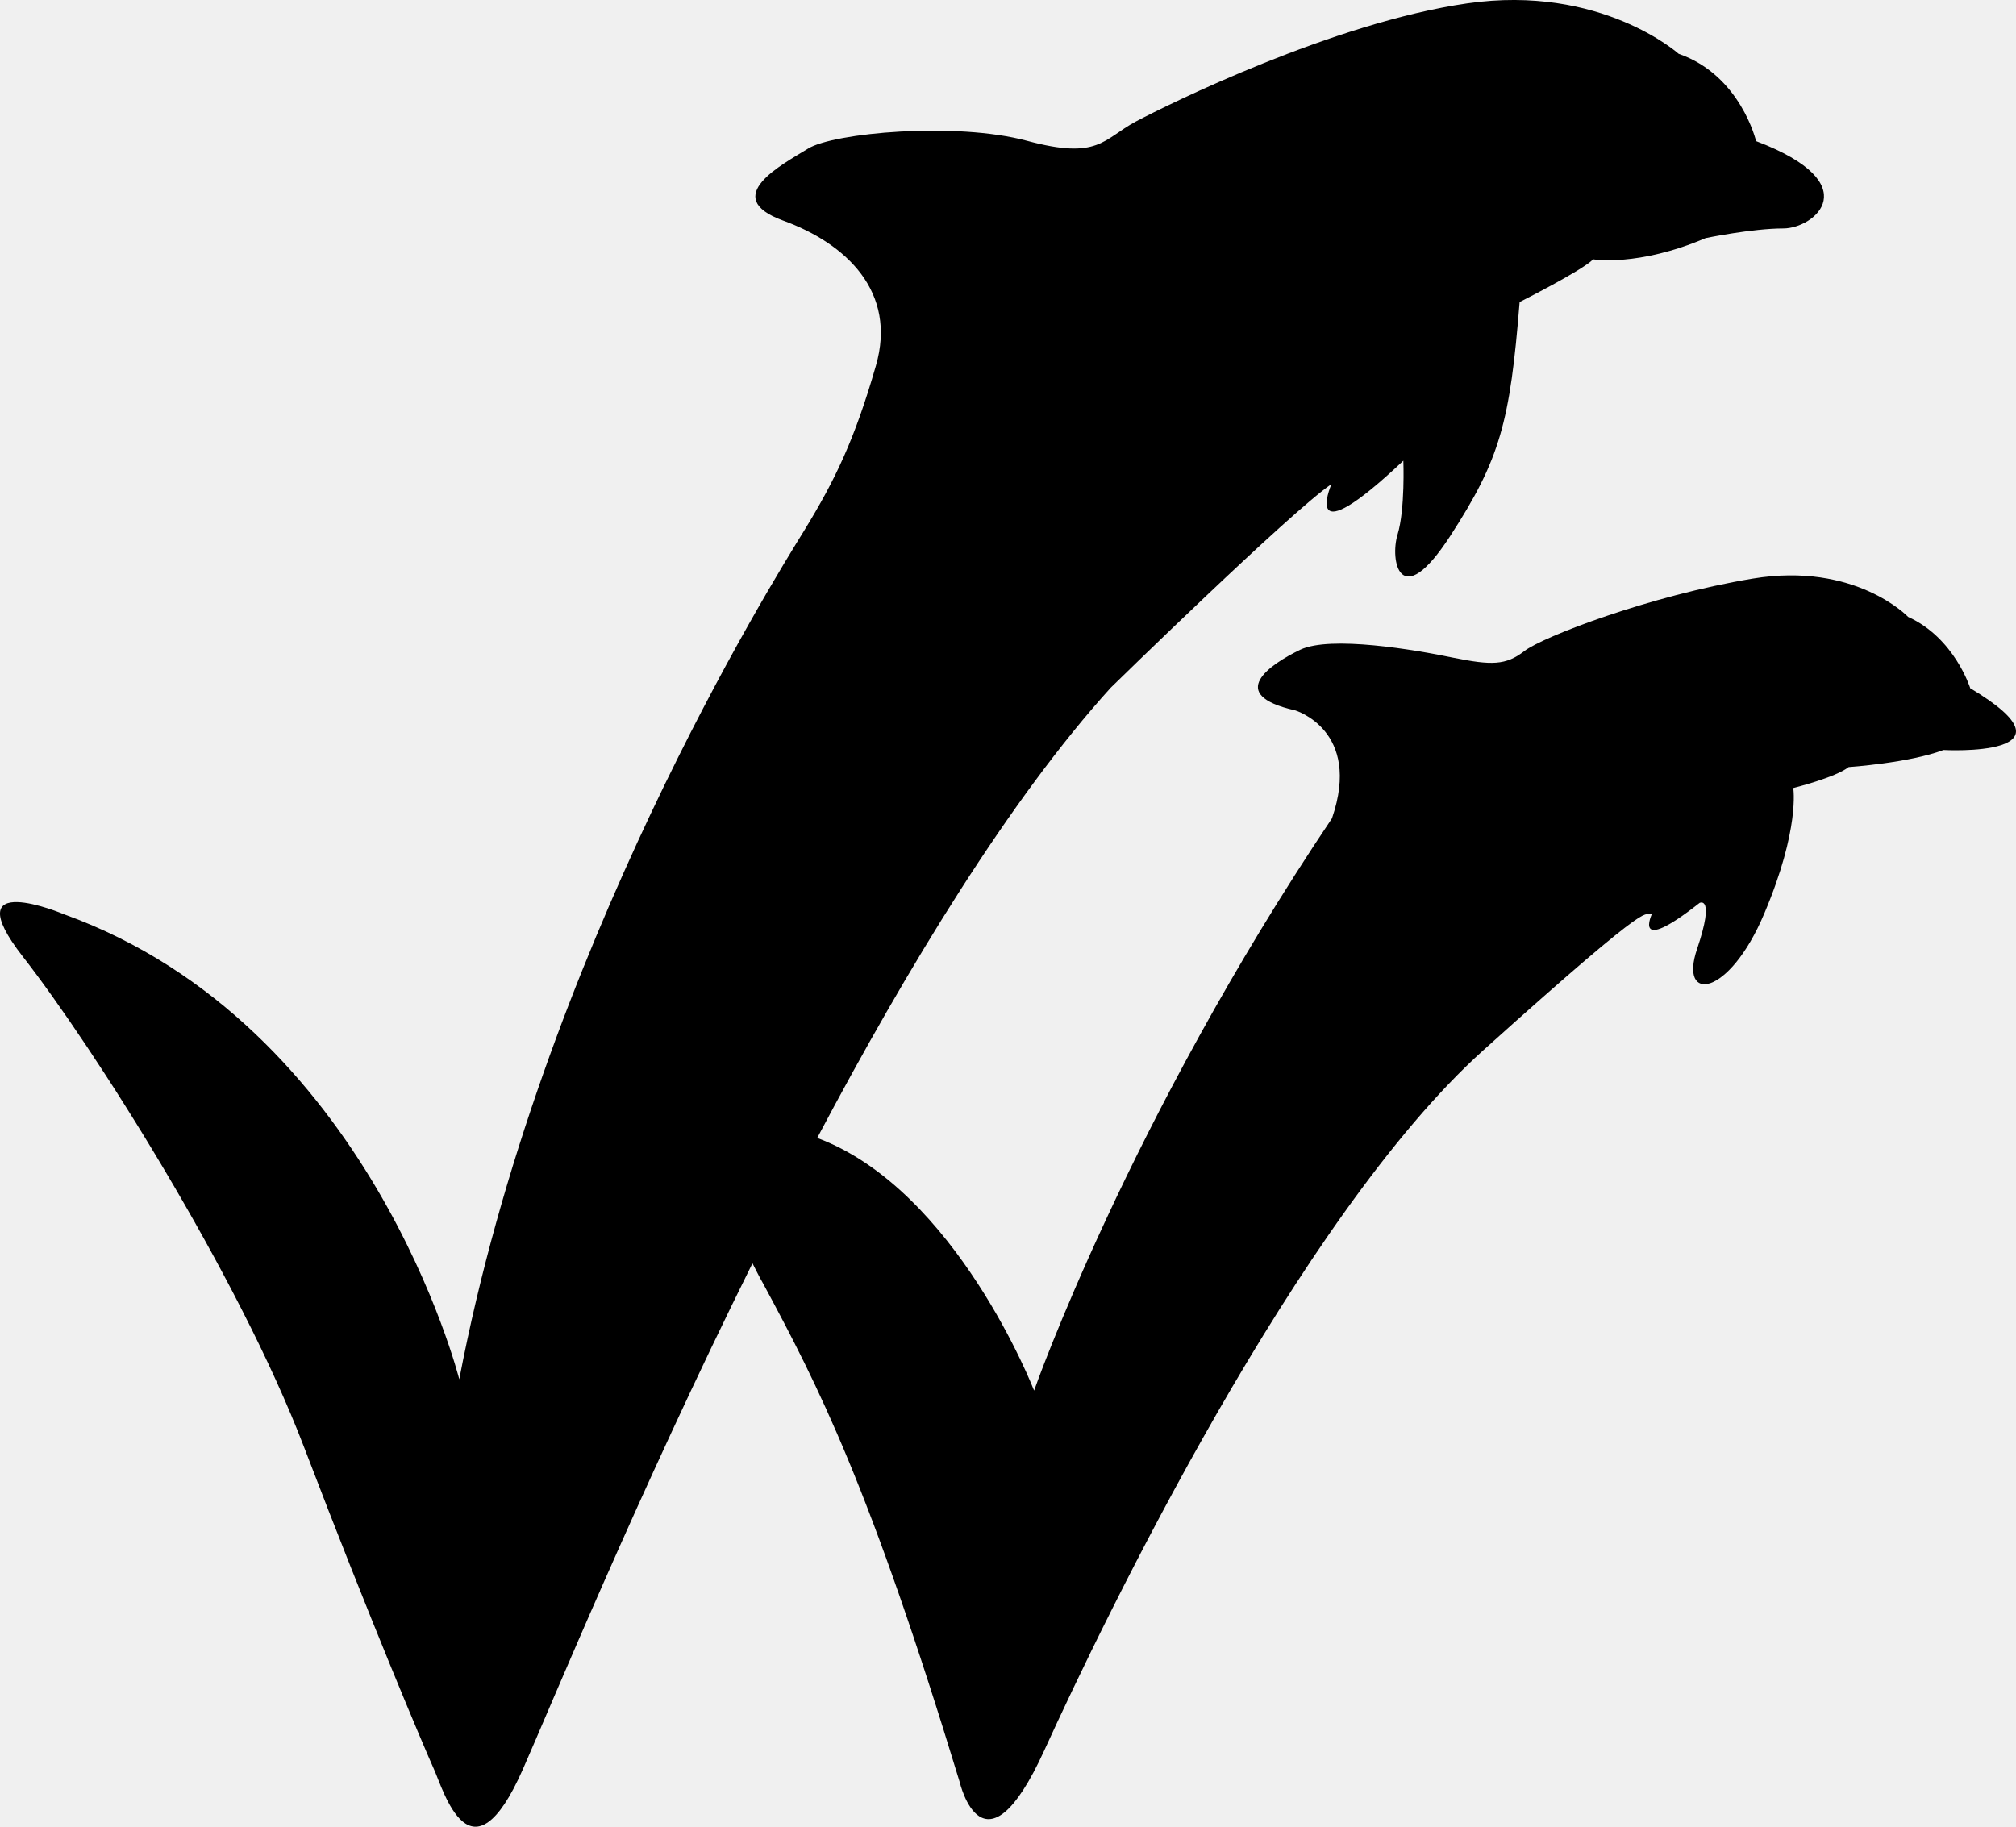
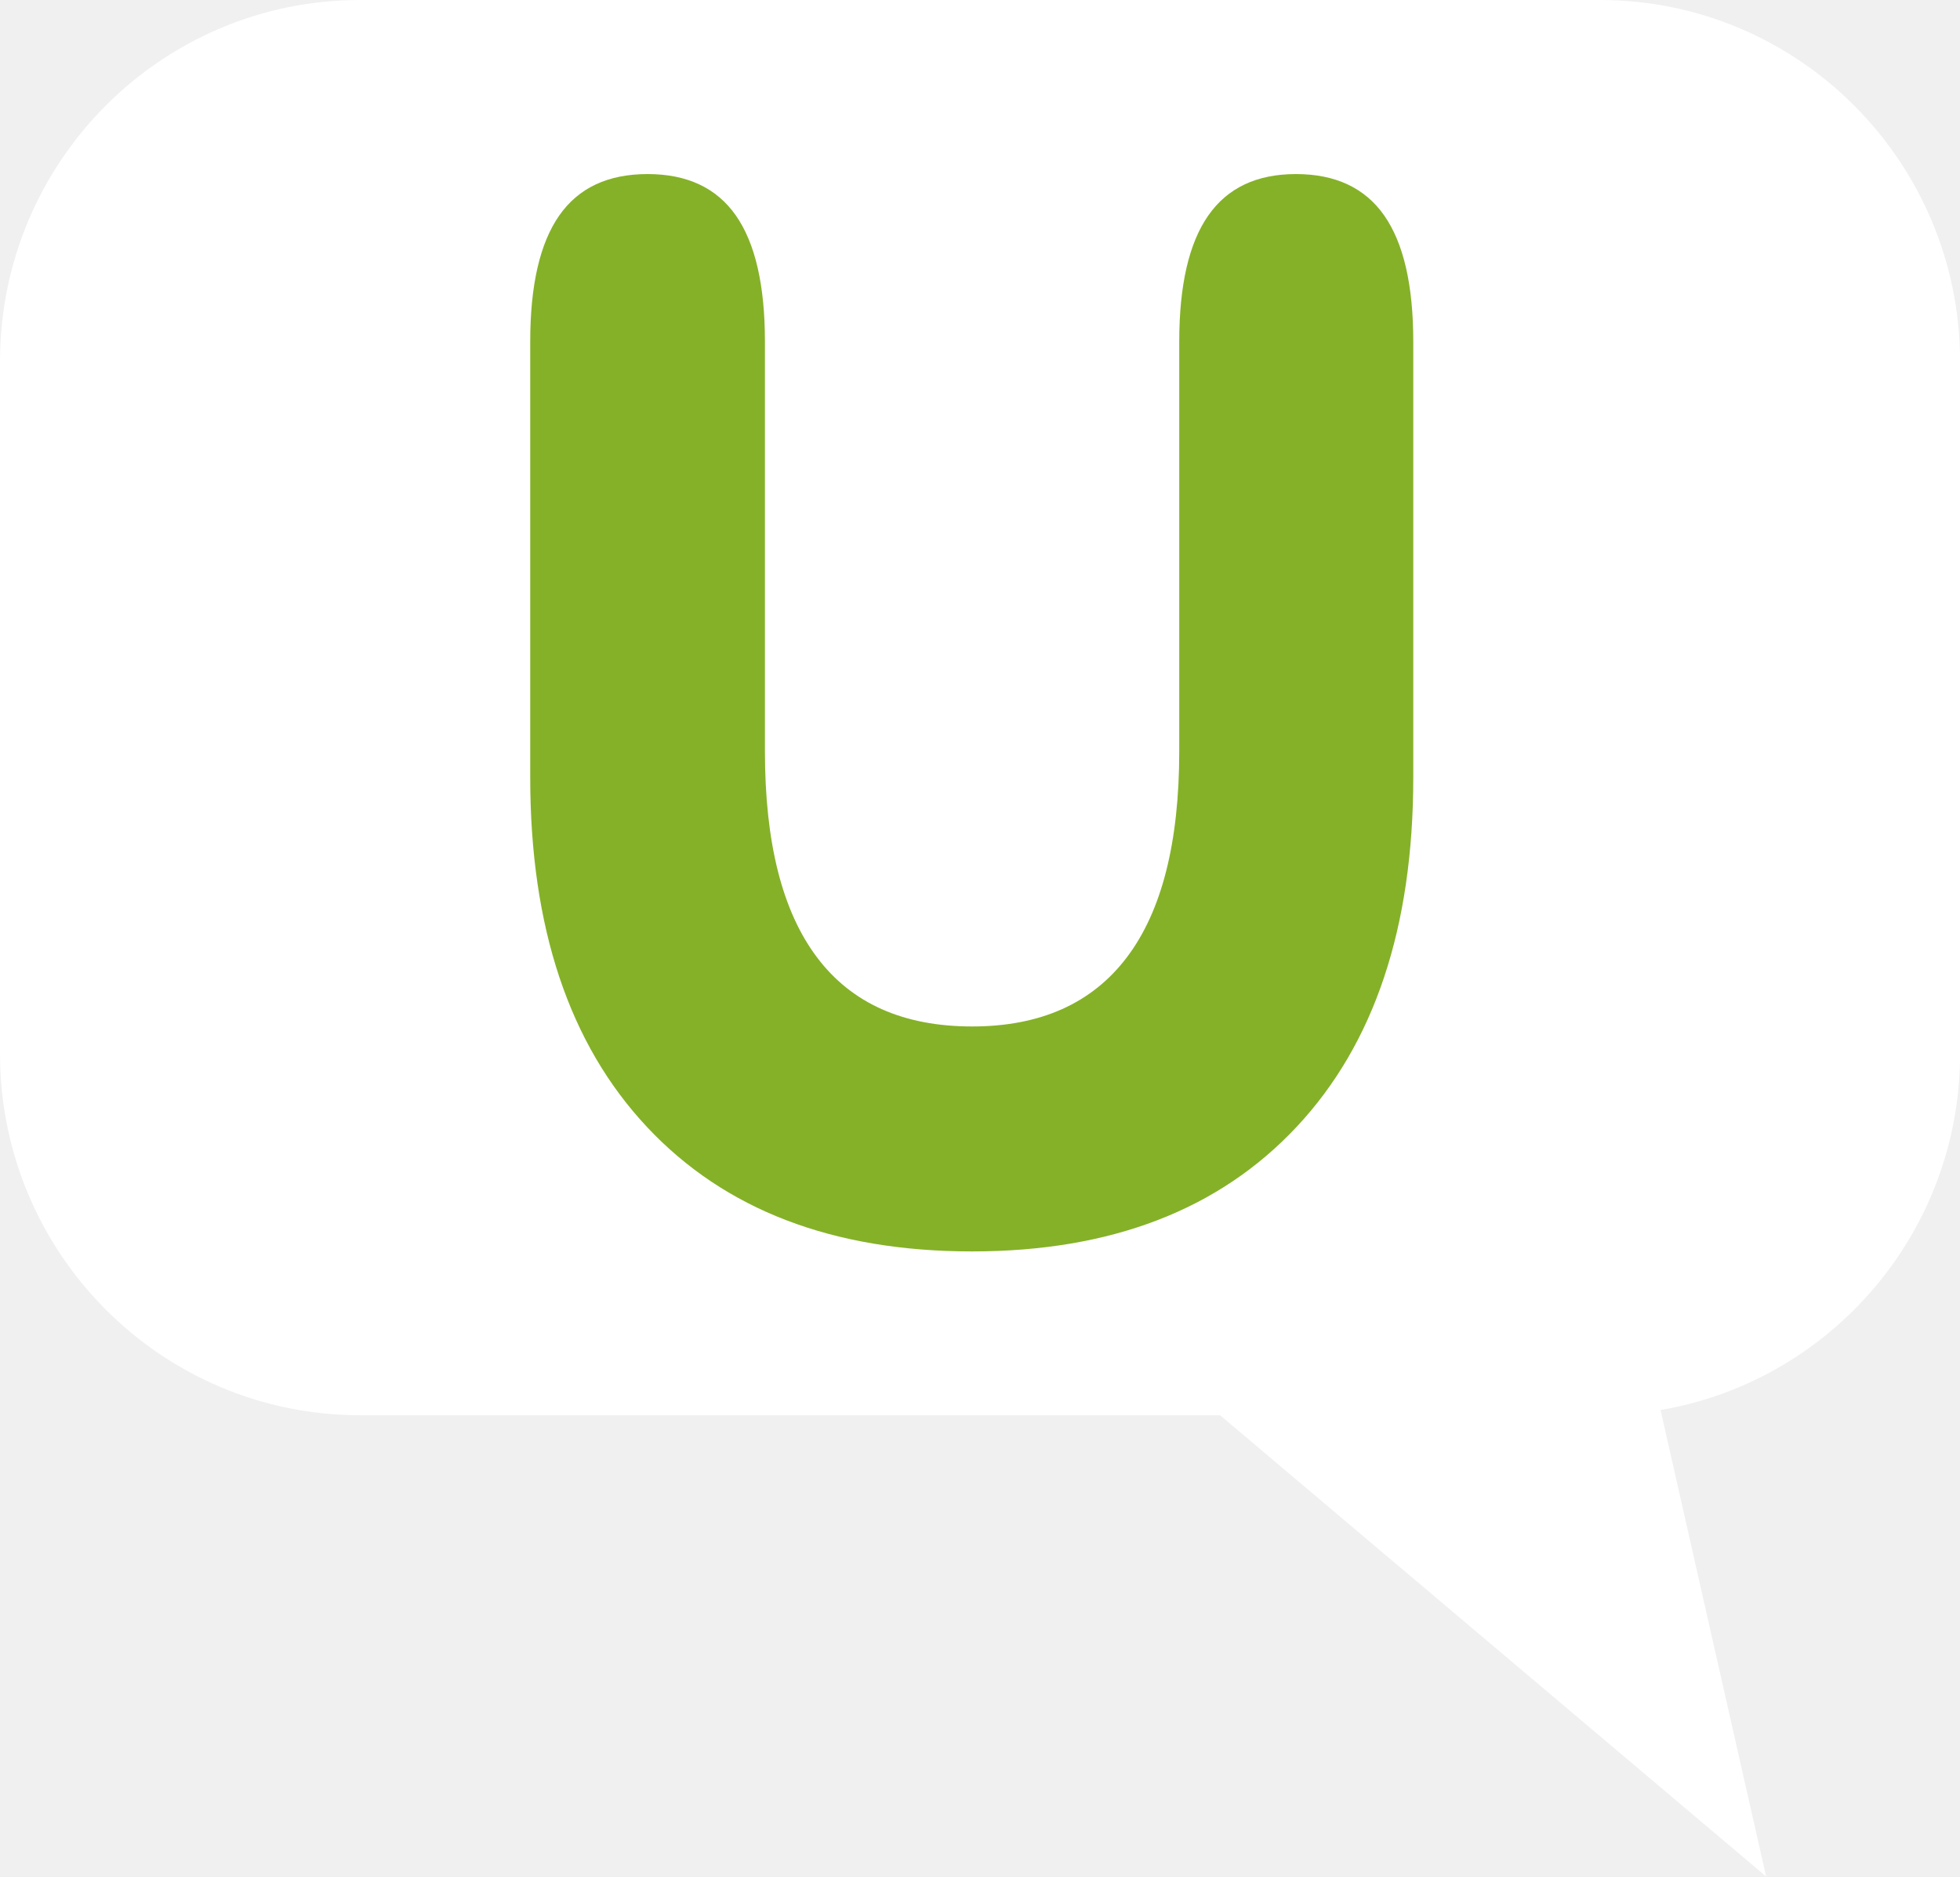
- <svg xmlns="http://www.w3.org/2000/svg" width="73.160" height="66.302" viewBox="0 0 73.160 66.302" fill="#ffffff">
-   <path d="M 71.497 24.972 C 71.497 24.972 70.927 23.152 69.247 22.392 C 69.247 22.392 67.337 20.382 63.597 21.002 C 59.867 21.622 55.987 23.112 55.317 23.632 C 54.647 24.152 54.127 24.152 52.737 23.872 C 51.347 23.582 48.287 23.062 47.187 23.582 C 46.087 24.112 44.457 25.212 46.997 25.782 C 46.997 25.782 49.437 26.502 48.337 29.702 C 40.937 40.722 37.527 50.472 37.527 50.472 C 37.527 50.472 34.707 43.182 29.657 41.302 C 32.947 35.082 36.657 28.992 40.307 24.962 C 40.307 24.962 46.837 18.572 48.317 17.572 C 48.267 17.692 47.217 20.222 50.927 16.722 C 50.927 16.722 50.997 18.482 50.717 19.402 C 50.437 20.312 50.787 22.282 52.617 19.472 C 54.447 16.652 54.797 15.322 55.147 10.962 C 55.147 10.962 57.397 9.832 57.817 9.412 C 57.817 9.412 59.437 9.692 61.897 8.642 C 61.897 8.642 63.587 8.292 64.717 8.292 C 65.847 8.292 67.807 6.672 63.727 5.122 C 63.727 5.122 63.167 2.732 60.917 1.952 C 60.917 1.952 58.097 -0.578 53.247 0.122 C 48.387 0.822 42.407 3.782 41.217 4.412 C 40.027 5.052 39.877 5.812 37.277 5.112 C 34.677 4.412 30.247 4.822 29.327 5.392 C 28.407 5.962 26.097 7.152 28.407 8.002 C 30.727 8.842 32.557 10.602 31.787 13.272 C 31.017 15.952 30.307 17.422 29.187 19.252 C 28.057 21.082 19.627 34.582 16.667 50.062 C 16.667 50.062 13.437 37.192 2.317 33.182 C 2.317 33.182 -1.693 31.492 0.837 34.732 C 3.367 37.972 8.647 46.272 11.037 52.532 C 13.427 58.792 15.397 63.432 15.747 64.212 C 16.097 64.982 17.087 68.502 18.977 64.212 C 19.967 61.972 23.147 54.232 27.307 45.852 C 27.437 46.102 27.557 46.352 27.697 46.592 C 29.707 50.322 31.567 53.962 34.827 64.682 C 34.827 64.682 35.687 68.372 37.897 63.532 C 40.097 58.702 47.127 44.152 53.827 38.122 C 60.527 32.092 59.527 33.392 59.957 33.152 C 59.957 33.152 59.187 34.732 61.677 32.772 C 61.677 32.772 62.247 32.482 61.587 34.442 C 60.917 36.402 62.737 36.222 64.027 33.152 C 65.327 30.082 65.077 28.602 65.077 28.602 C 65.077 28.602 66.607 28.222 67.087 27.842 C 67.087 27.842 69.287 27.692 70.527 27.222 C 70.527 27.222 75.747 27.512 71.487 24.972 L 71.497 24.972 Z" fill="currentColor" fill-rule="nonzero" />
+ <svg xmlns="http://www.w3.org/2000/svg" viewBox="0 0 229.15 219.37">
+   <g transform="translate(-184.38,-339.35)">
+     <path fill="#FFFFFF" d="M371.43,339.35H226.48c-23.25,0-42.1,18.92-42.1,42.27v80.91c0,23.34,18.85,42.27,42.1,42.27h100.54l63.84,53.92l-12.34-54.53c19.88-3.38,35.02-20.74,35.02-41.66v-80.91C413.53,358.28,394.68,339.35,371.43,339.35L371.43,339.35z" />
+     <path fill="#85B128" d="M246.37,430.23v-50.95c0-6.58,1.13-11.49,3.39-14.73c2.26-3.24,5.7-4.85,10.33-4.85s8.07,1.62,10.33,4.85c2.26,3.24,3.39,8.15,3.39,14.73v47.88c0,10.68,2.02,18.71,6.08,24.1c4.05,5.39,10.1,8.09,18.14,8.09c7.99,0,14.02-2.7,18.1-8.09c4.08-5.39,6.12-13.43,6.12-24.1v-47.88c0-6.58,1.13-11.49,3.39-14.73c2.26-3.24,5.67-4.85,10.25-4.85c4.63,0,8.07,1.62,10.33,4.85c2.26,3.24,3.39,8.15,3.39,14.73v50.95c0,17.54-4.55,31.16-13.64,40.86c-9.09,9.71-21.74,14.56-37.94,14.56c-16.26,0-28.93-4.85-38.02-14.56C250.92,461.39,246.37,447.77,246.37,430.23L246.37,430.23z" />
+   </g>
</svg>
